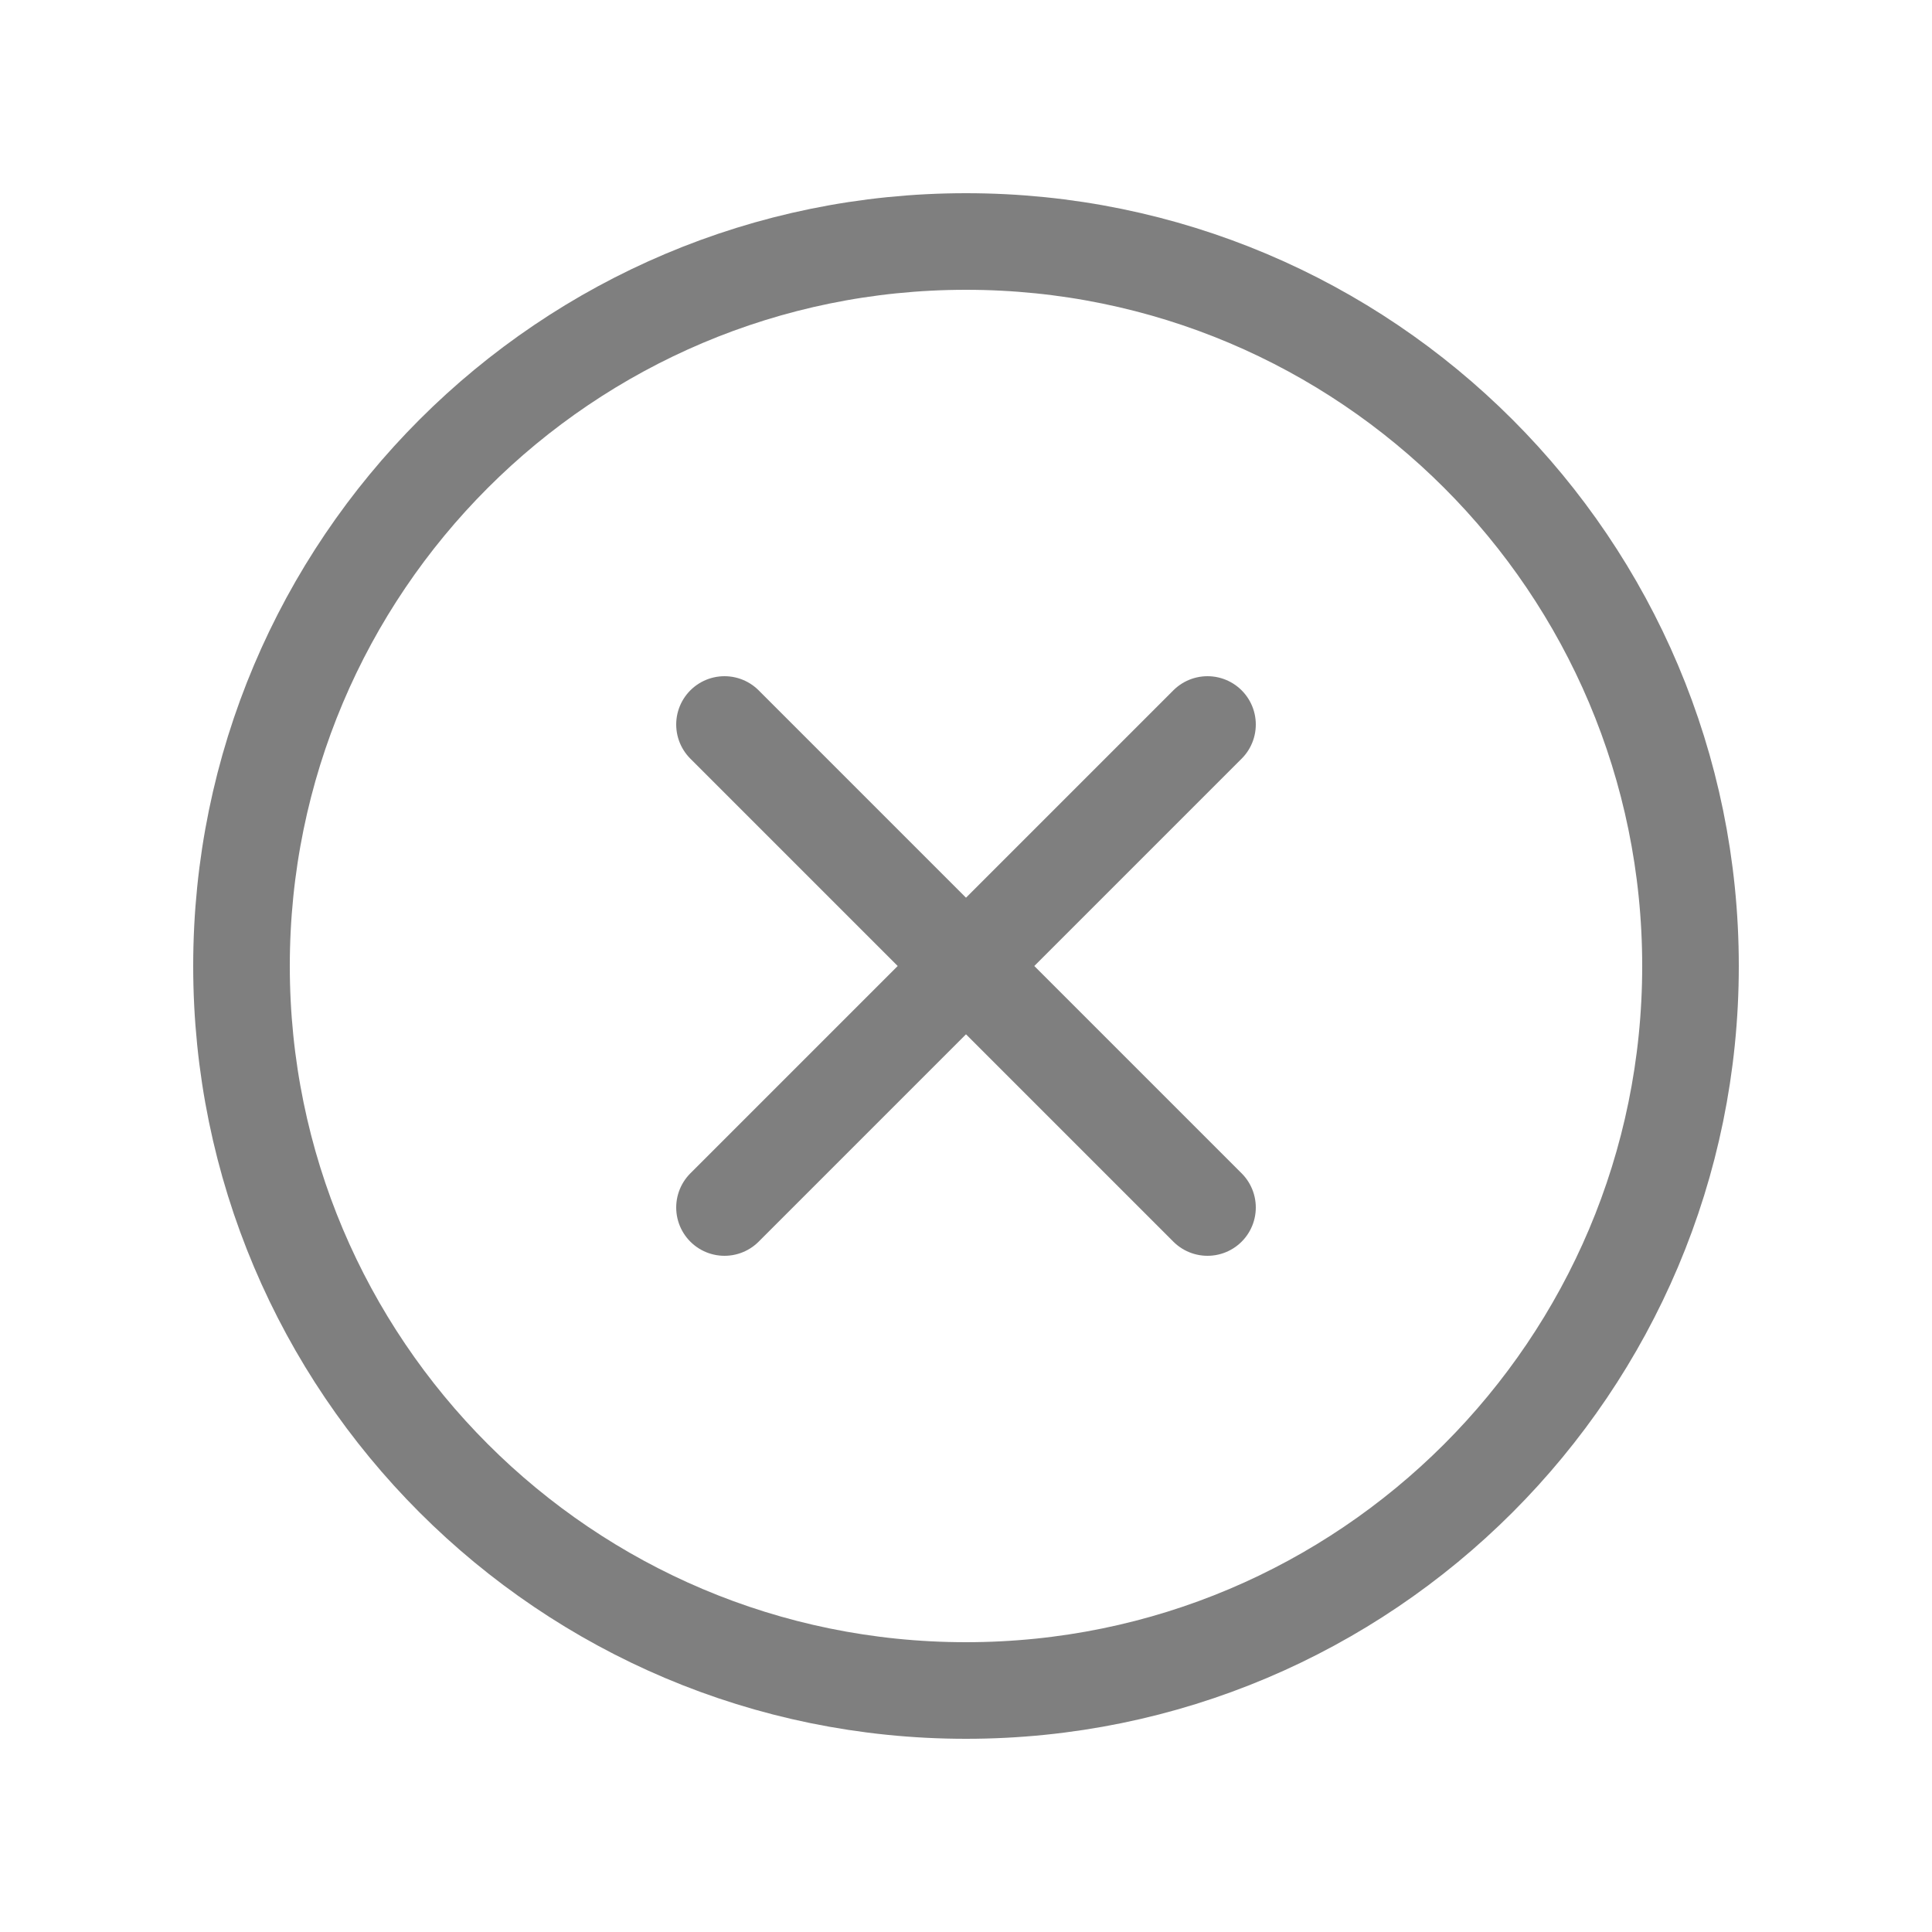
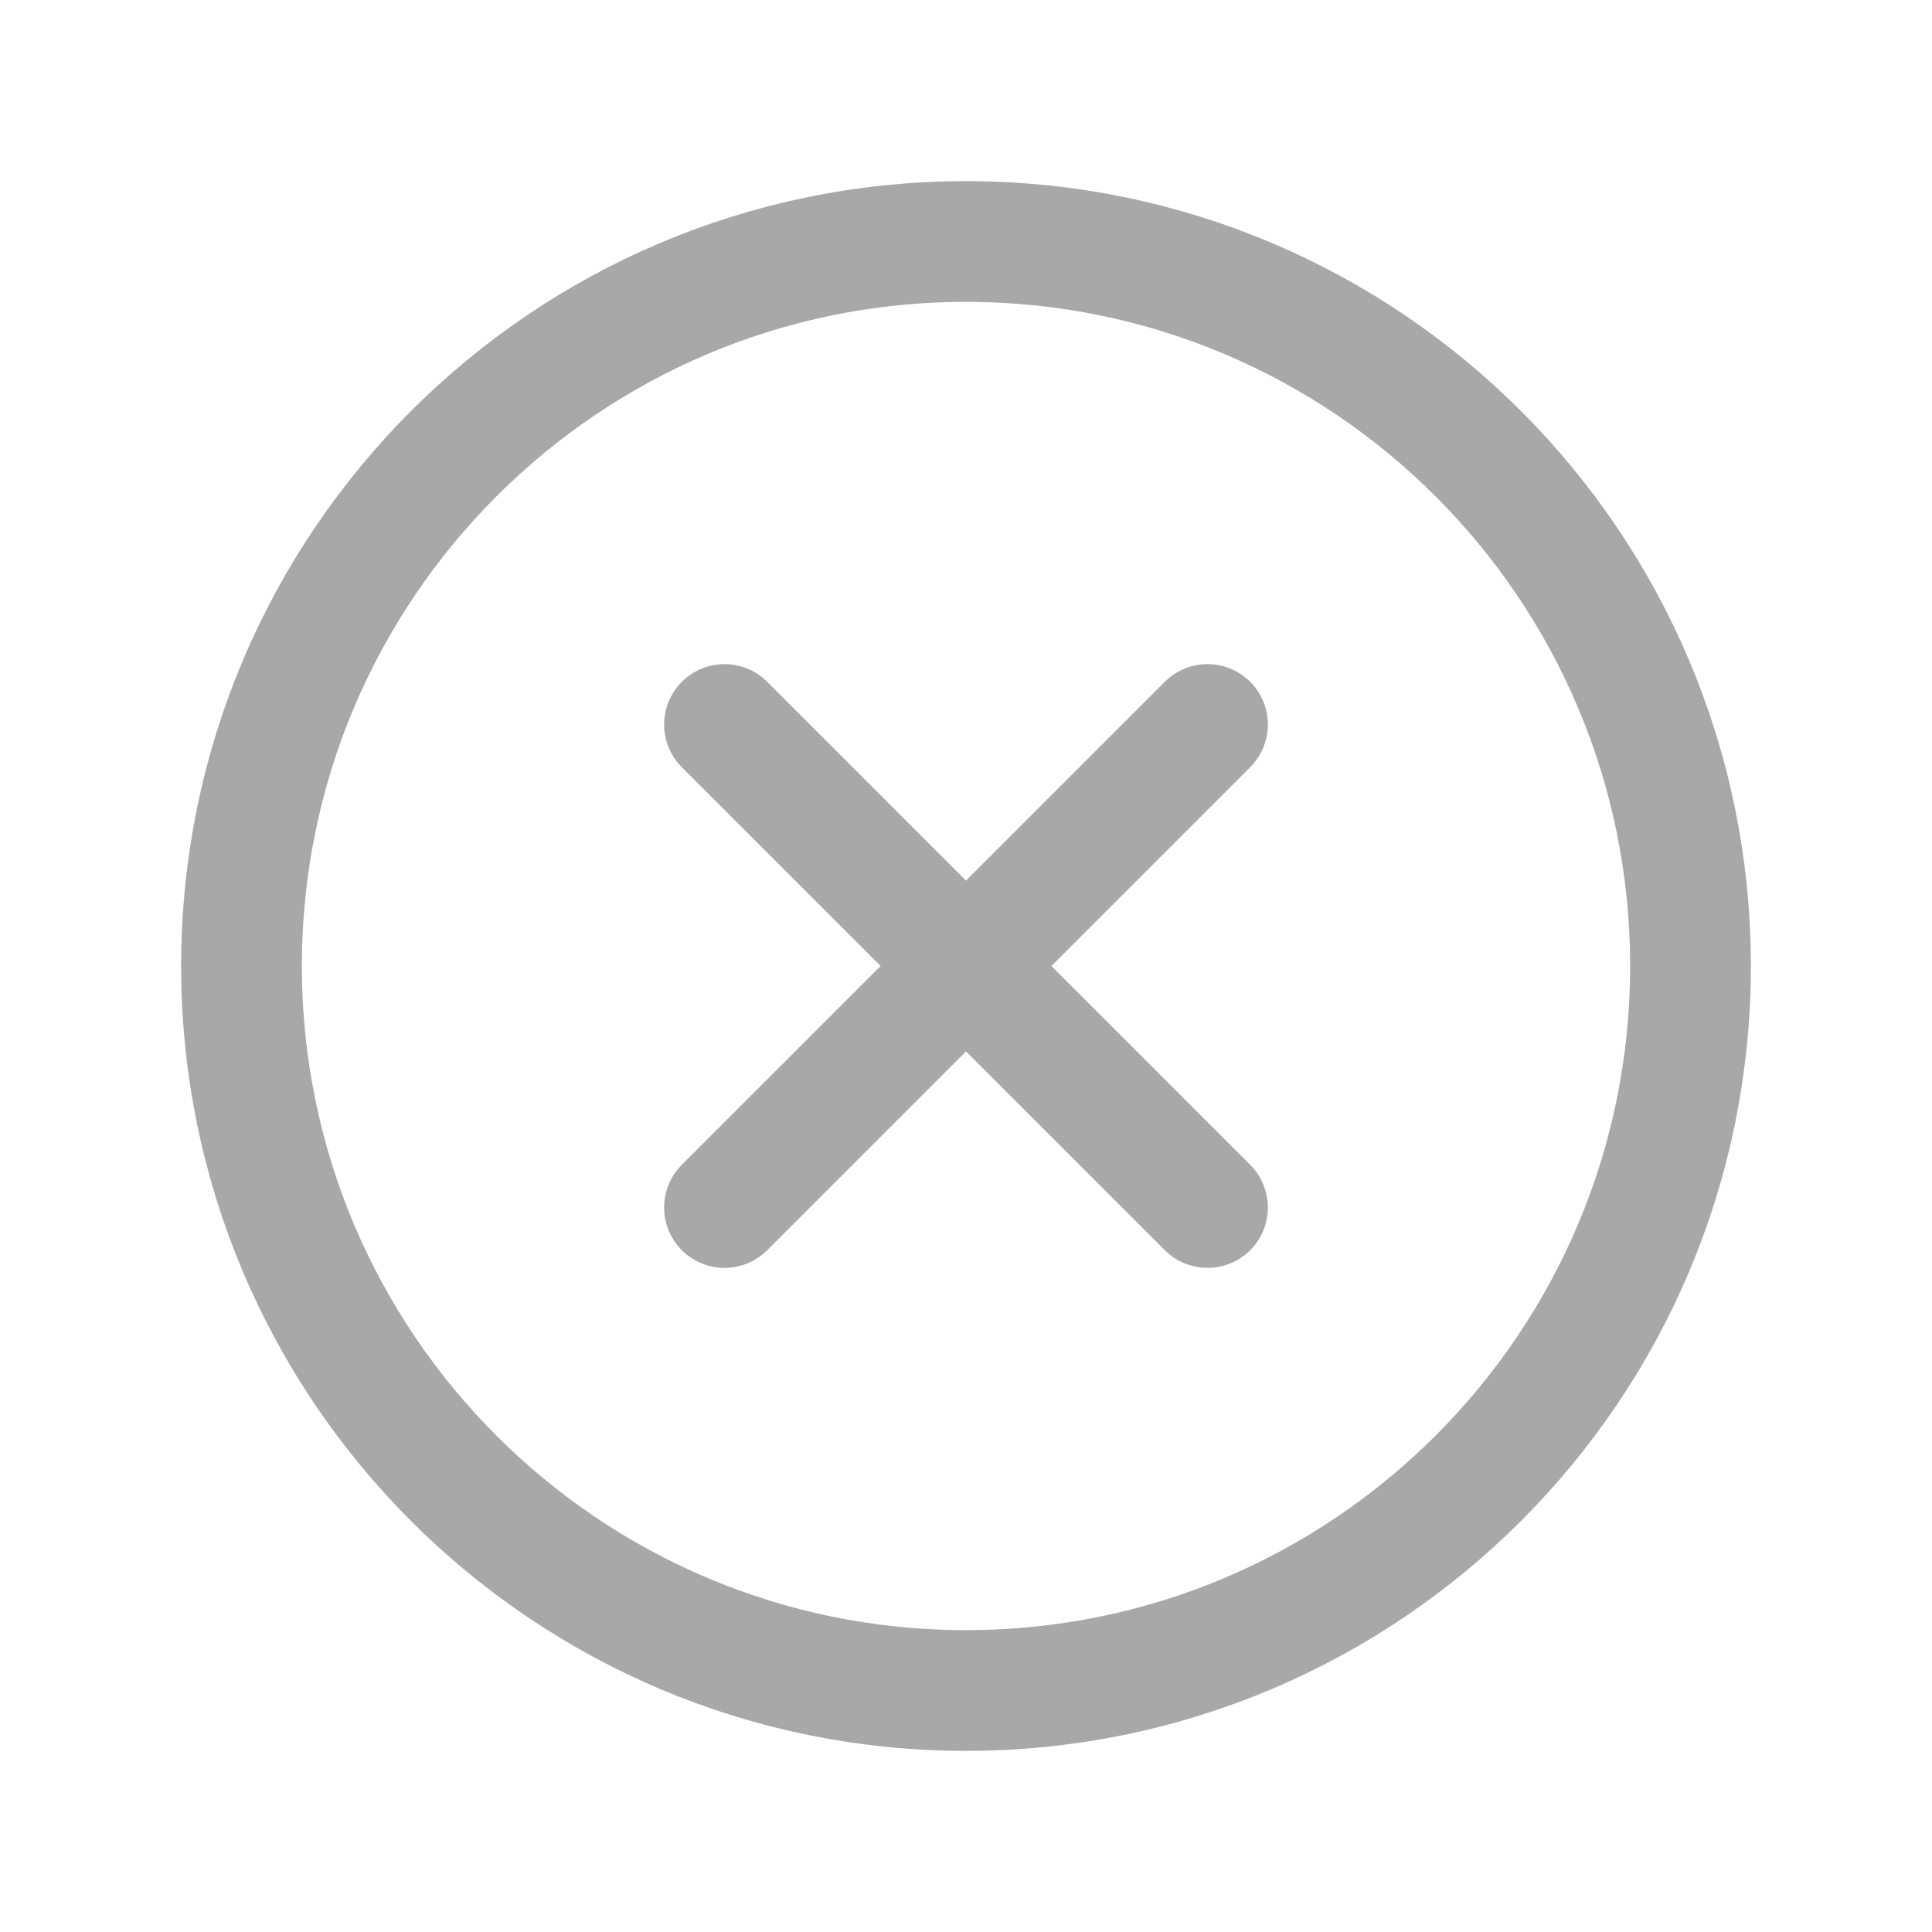
- <svg xmlns="http://www.w3.org/2000/svg" width="20" height="20" viewBox="0 0 20 20" fill="none">
-   <path d="M7.5 7.5L12.5 12.5M12.5 7.5L7.5 12.5" stroke="#7F7F7F" stroke-linecap="round" stroke-linejoin="round" />
-   <rect x="2.5" y="2.5" width="15" height="15" rx="7.5" stroke="#7F7F7F" />
+ <svg xmlns="http://www.w3.org/2000/svg" width="24" height="24" viewBox="0 0 24 24" fill="none">
+   <path d="M9 9L15 15M15 9L9 15" stroke="#A8A8A8" stroke-width="1.5" stroke-linecap="round" stroke-linejoin="round" />
+   <rect x="3" y="3" width="18" height="18" rx="9" stroke="#A8A8A8" stroke-width="1.5" />
</svg>
